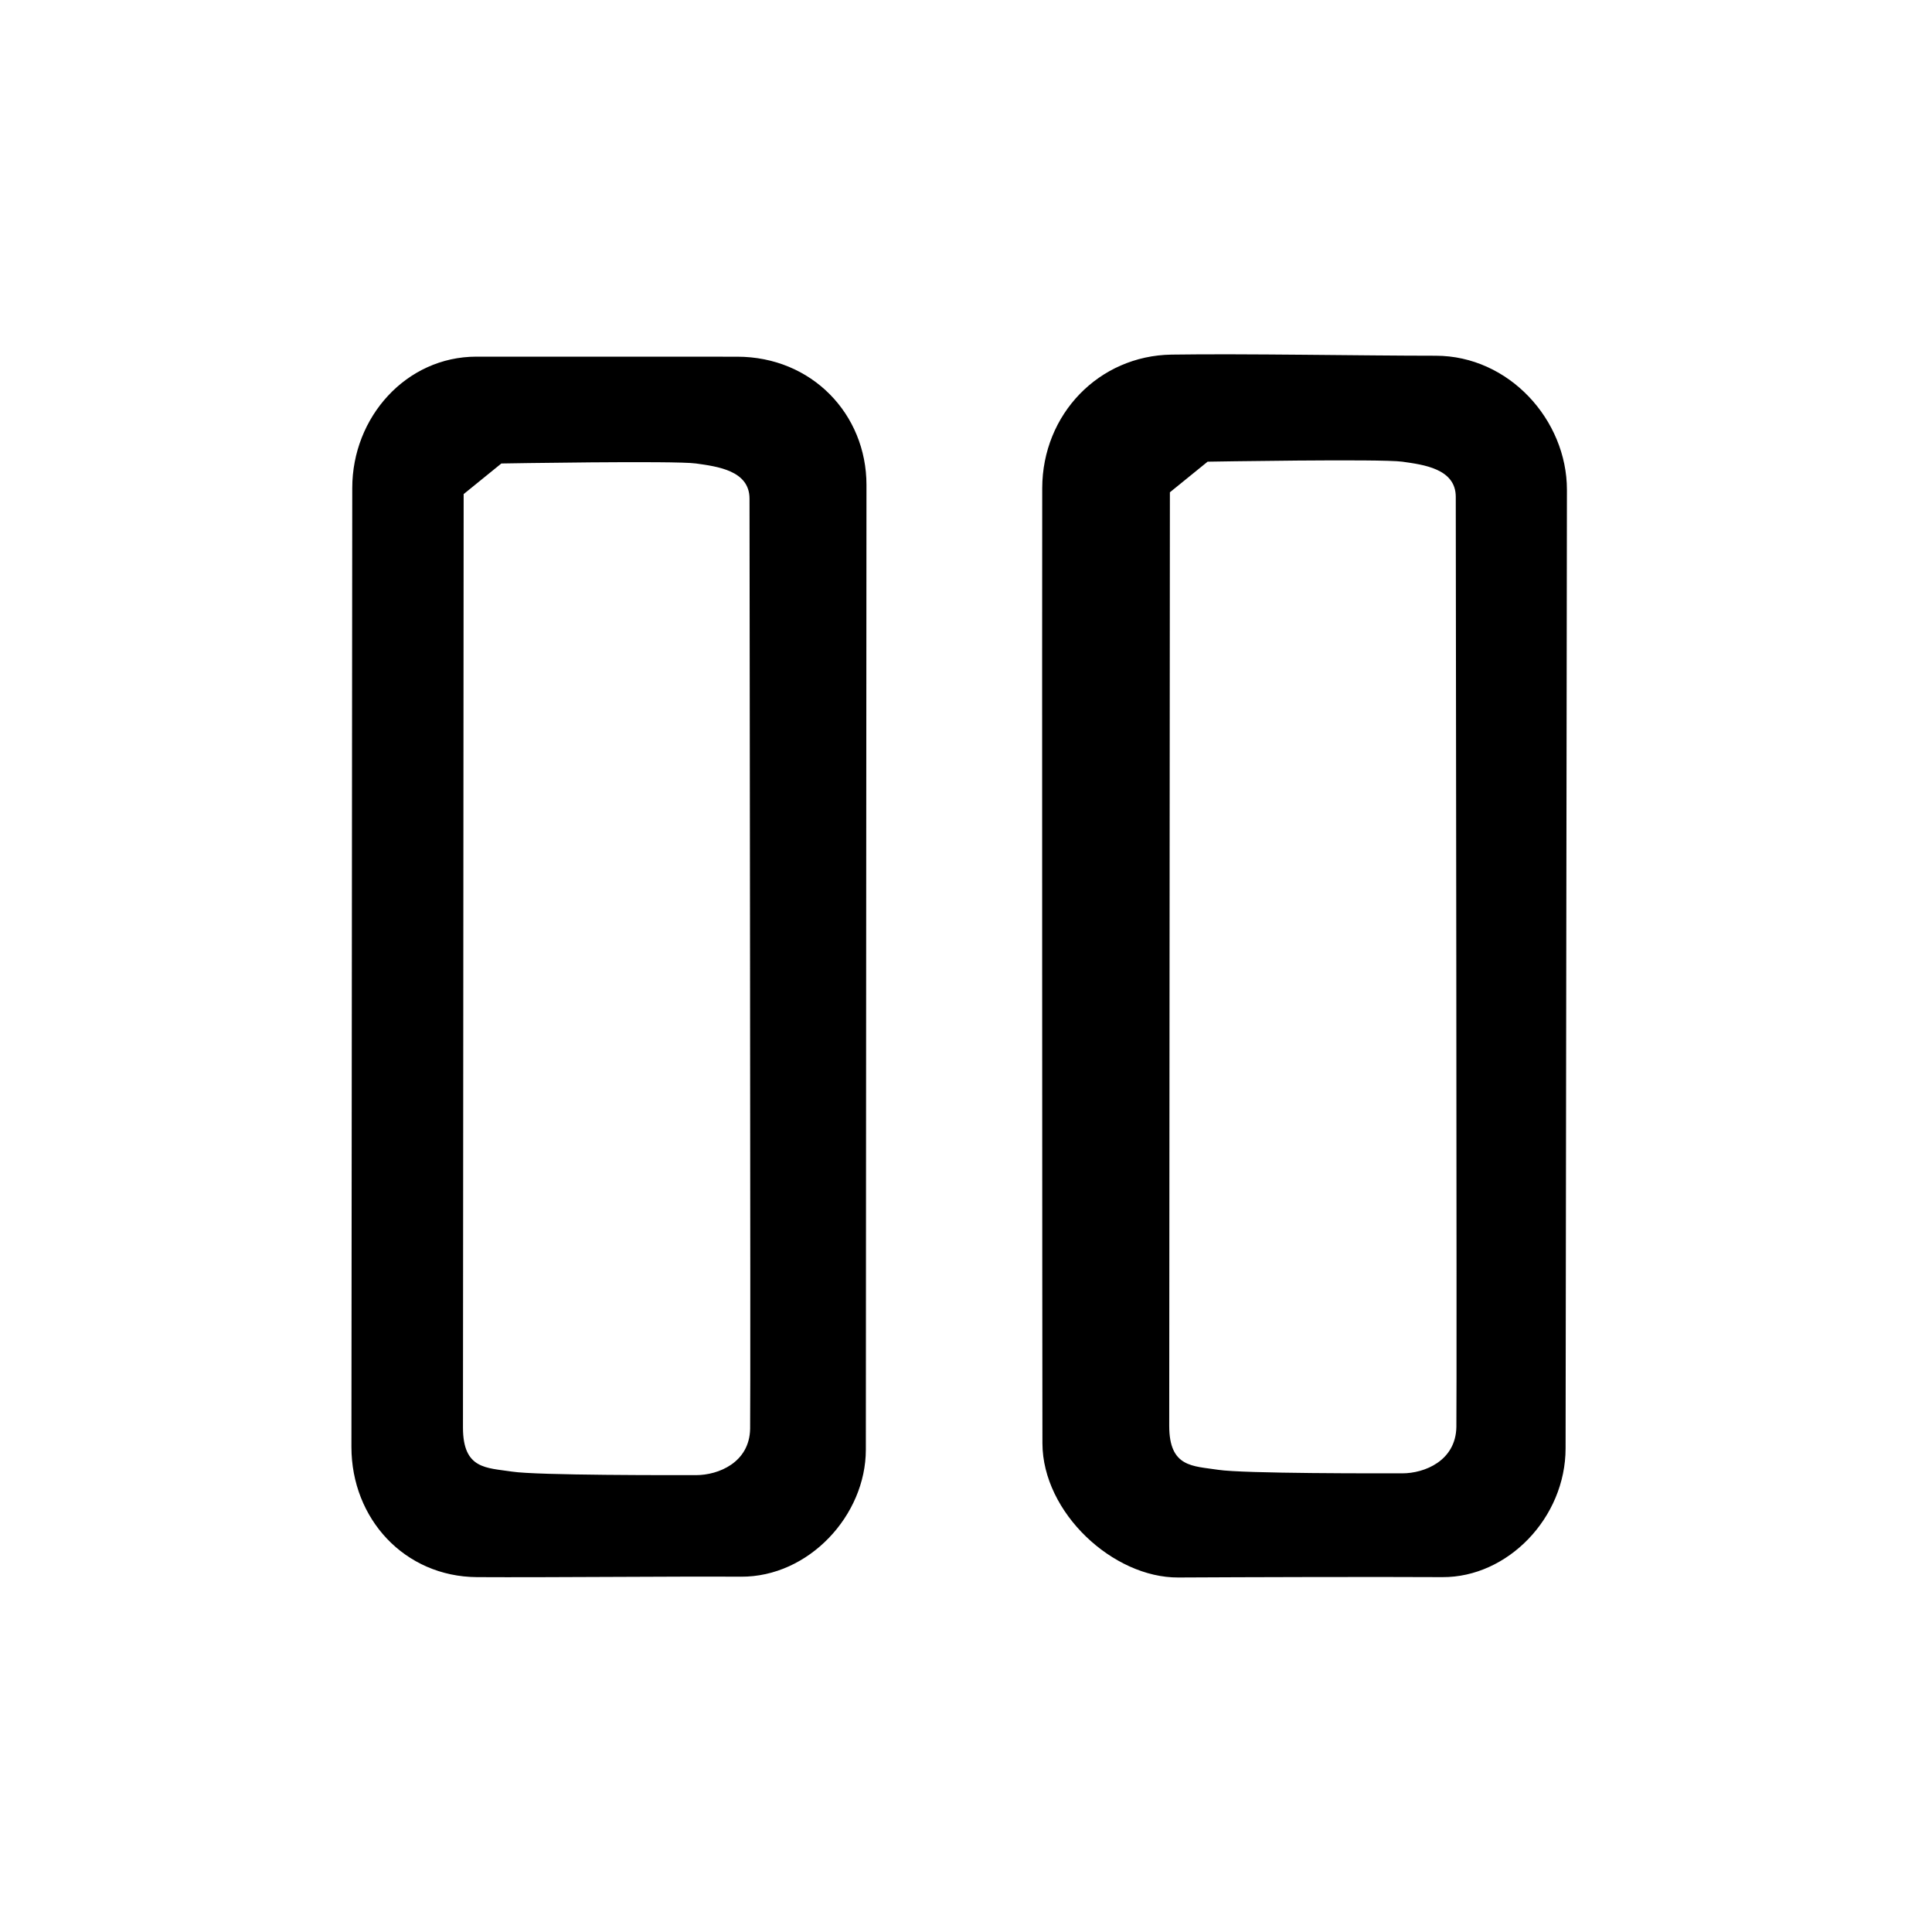
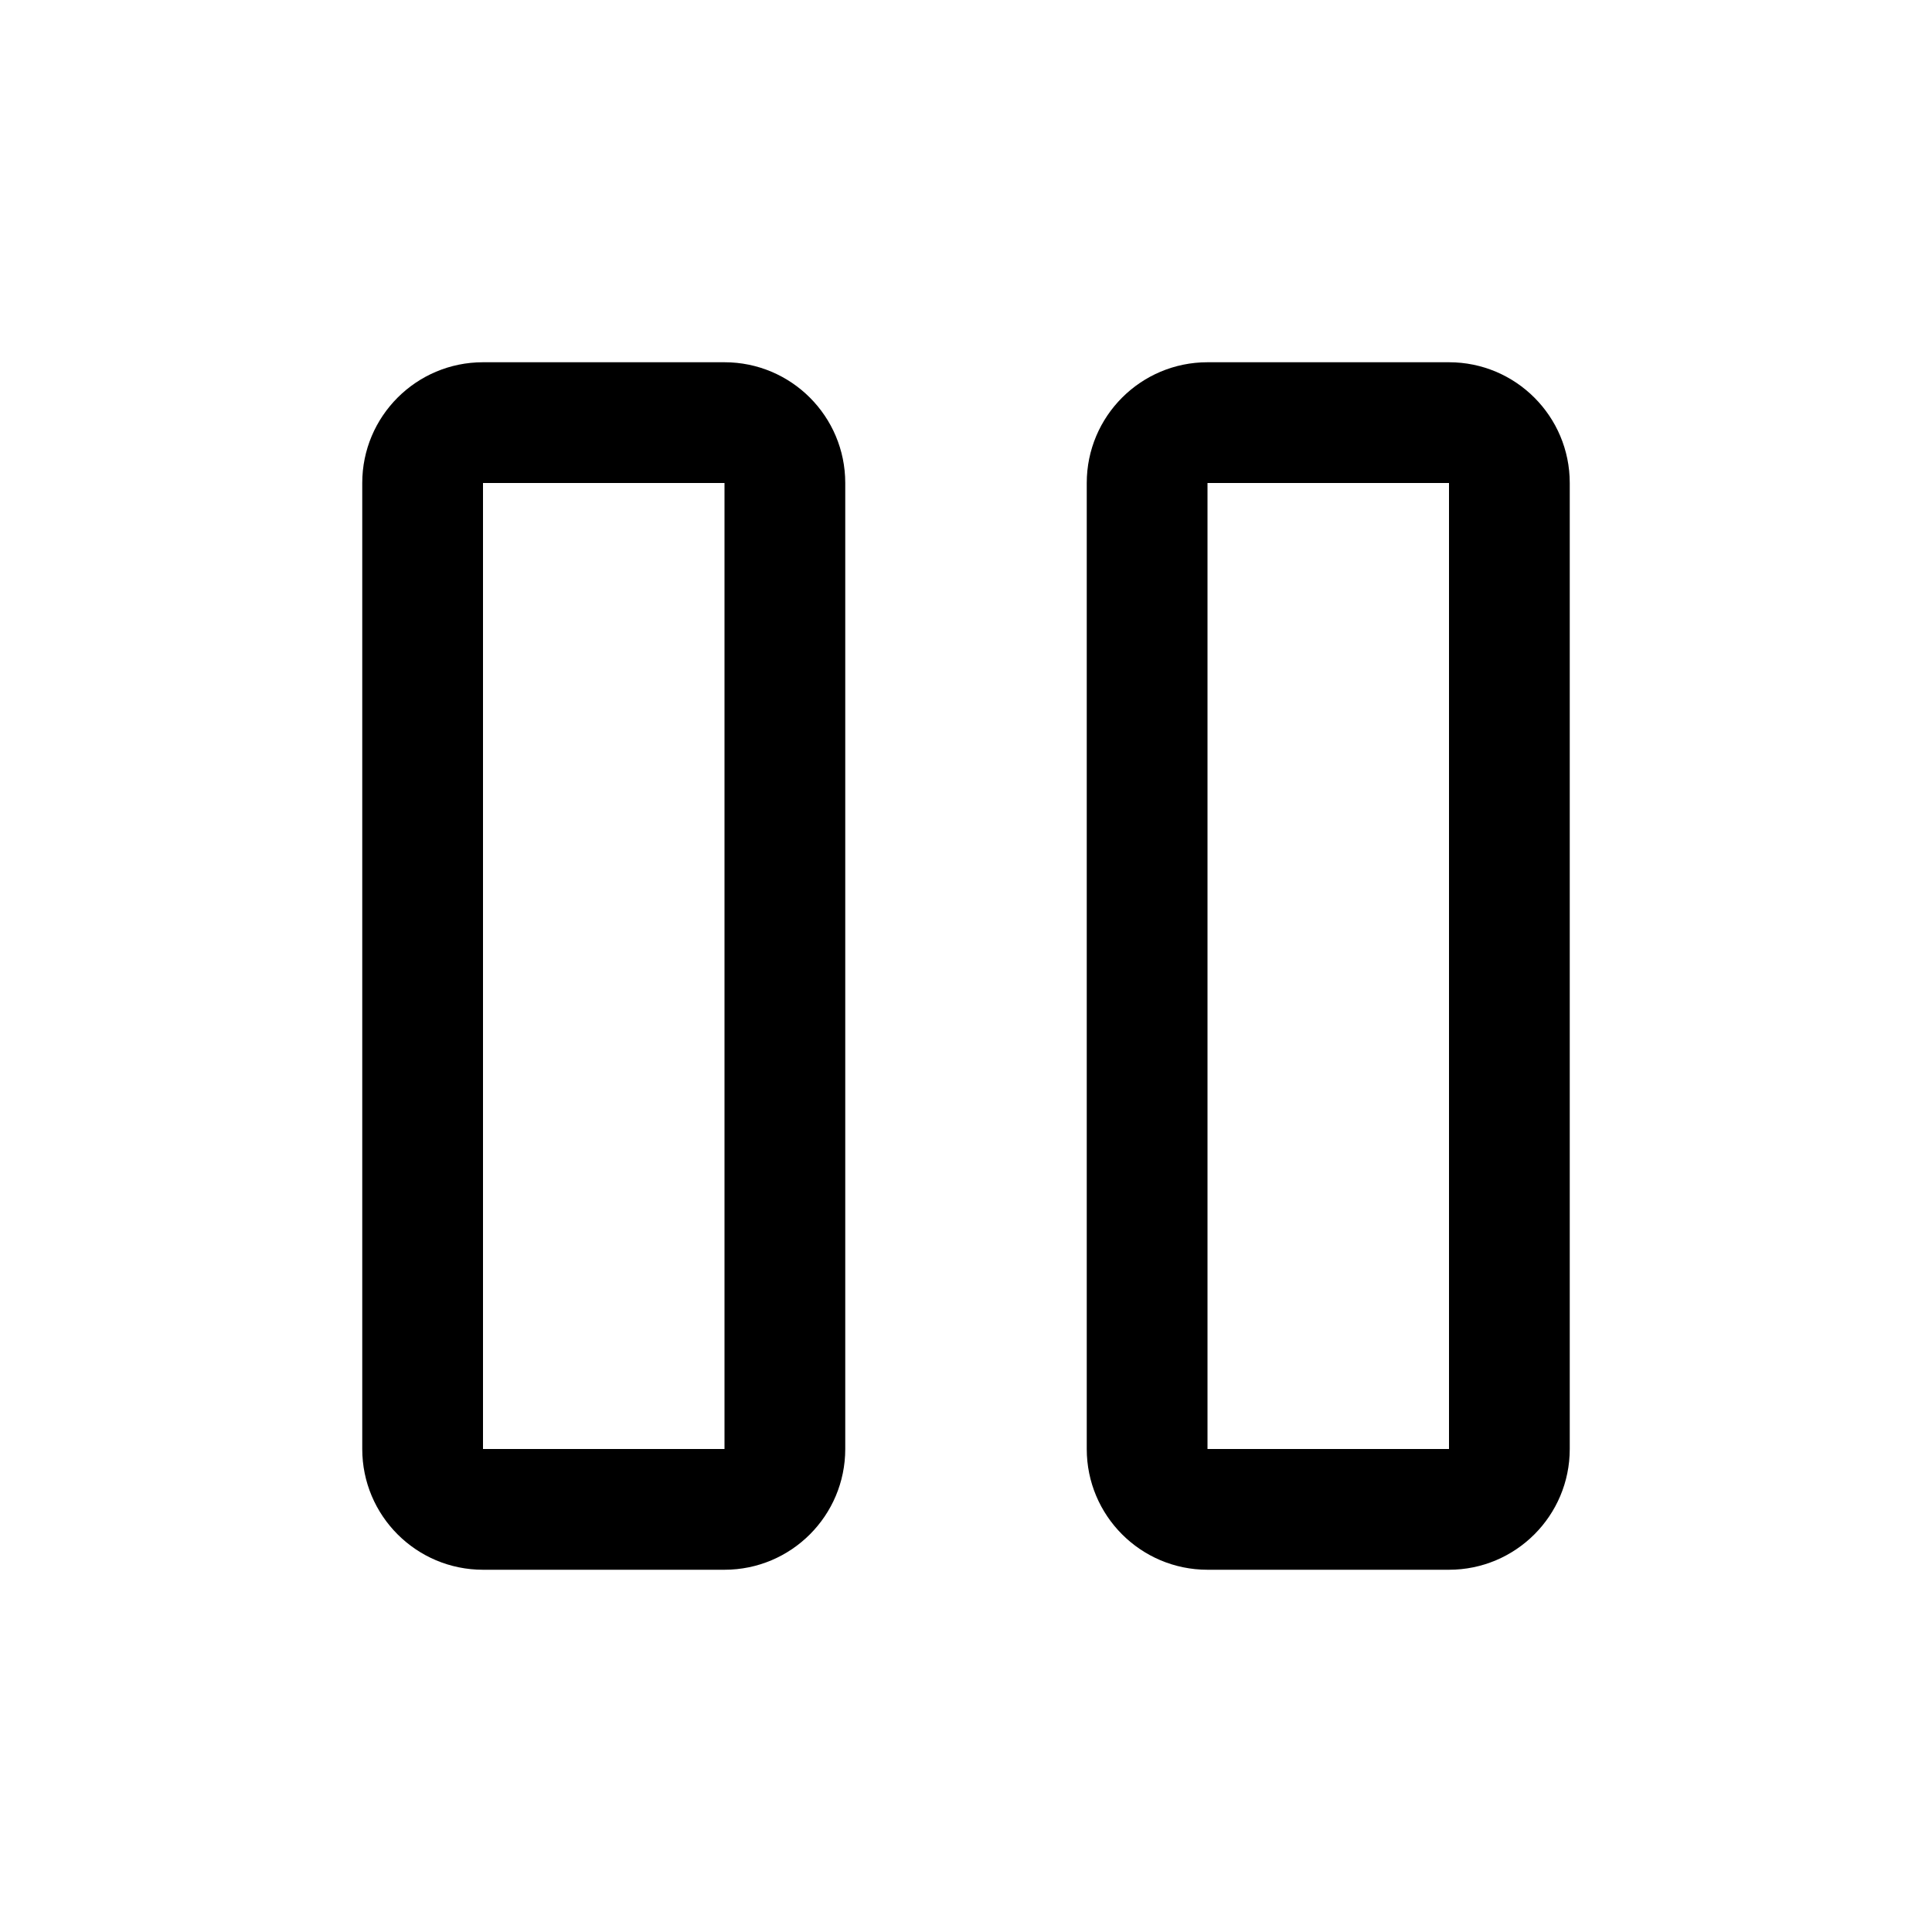
- <svg xmlns="http://www.w3.org/2000/svg" aria-hidden="true" role="img" width="1em" height="1em" preserveAspectRatio="xMidYMid meet" viewBox="0 0 256 256">
-   <path fill="currentColor" fill-rule="evenodd" d="M46.677 64.652c0-9.362 7.132-17.387 16.447-17.394c9.315-.007 24.677.007 34.55.007c9.875 0 17.138 7.594 17.138 16.998c0 9.403-.083 119.094-.083 127.82c0 8.726-7.58 16.895-16.554 16.837c-8.975-.058-25.349.115-34.963.058c-9.614-.058-16.646-7.74-16.646-17.254c0-9.515.11-117.71.11-127.072zm14.759.818s-.09 118.144-.09 123.691c0 5.547 3.124 5.315 6.481 5.832c3.358.518 21.454.47 24.402.47c2.947 0 7.085-1.658 7.167-6.14c.08-4.483-.082-119.507-.082-123.249c0-3.742-4.299-4.264-7.085-4.66c-2.787-.395-25.796 0-25.796 0l-4.997 4.056zm76.664-.793c.027-9.804 7.518-17.541 17.125-17.689c9.606-.147 25.283.148 35.004.148c9.72 0 17.397 8.52 17.397 17.77s-.178 117.809-.178 127c0 9.192-7.664 17.12-16.323 17.072c-8.66-.05-26.354 0-34.991.048c-8.638.05-17.98-8.582-18.007-17.783c-.027-9.201-.055-116.763-.027-126.566zm16.917.554s-.089 118.145-.089 123.692c0 5.547 3.123 5.314 6.48 5.832c3.359.518 21.455.47 24.402.47c2.948 0 7.086-1.659 7.167-6.141c.081-4.482-.08-119.506-.08-123.248c0-3.742-4.3-4.265-7.087-4.66c-2.786-.396-25.796 0-25.796 0l-4.997 4.055z" />
+ <svg xmlns="http://www.w3.org/2000/svg" aria-hidden="true" role="img" width="1em" height="1em" preserveAspectRatio="xMidYMid meet" viewBox="0 0 32 32">
+   <path fill="currentColor" d="M12 8v16H8V8h4m0-2H8a2 2 0 0 0-2 2v16a2 2 0 0 0 2 2h4a2 2 0 0 0 2-2V8a2 2 0 0 0-2-2zm12 2v16h-4V8h4m0-2h-4a2 2 0 0 0-2 2v16a2 2 0 0 0 2 2h4a2 2 0 0 0 2-2V8a2 2 0 0 0-2-2z" />
</svg>
